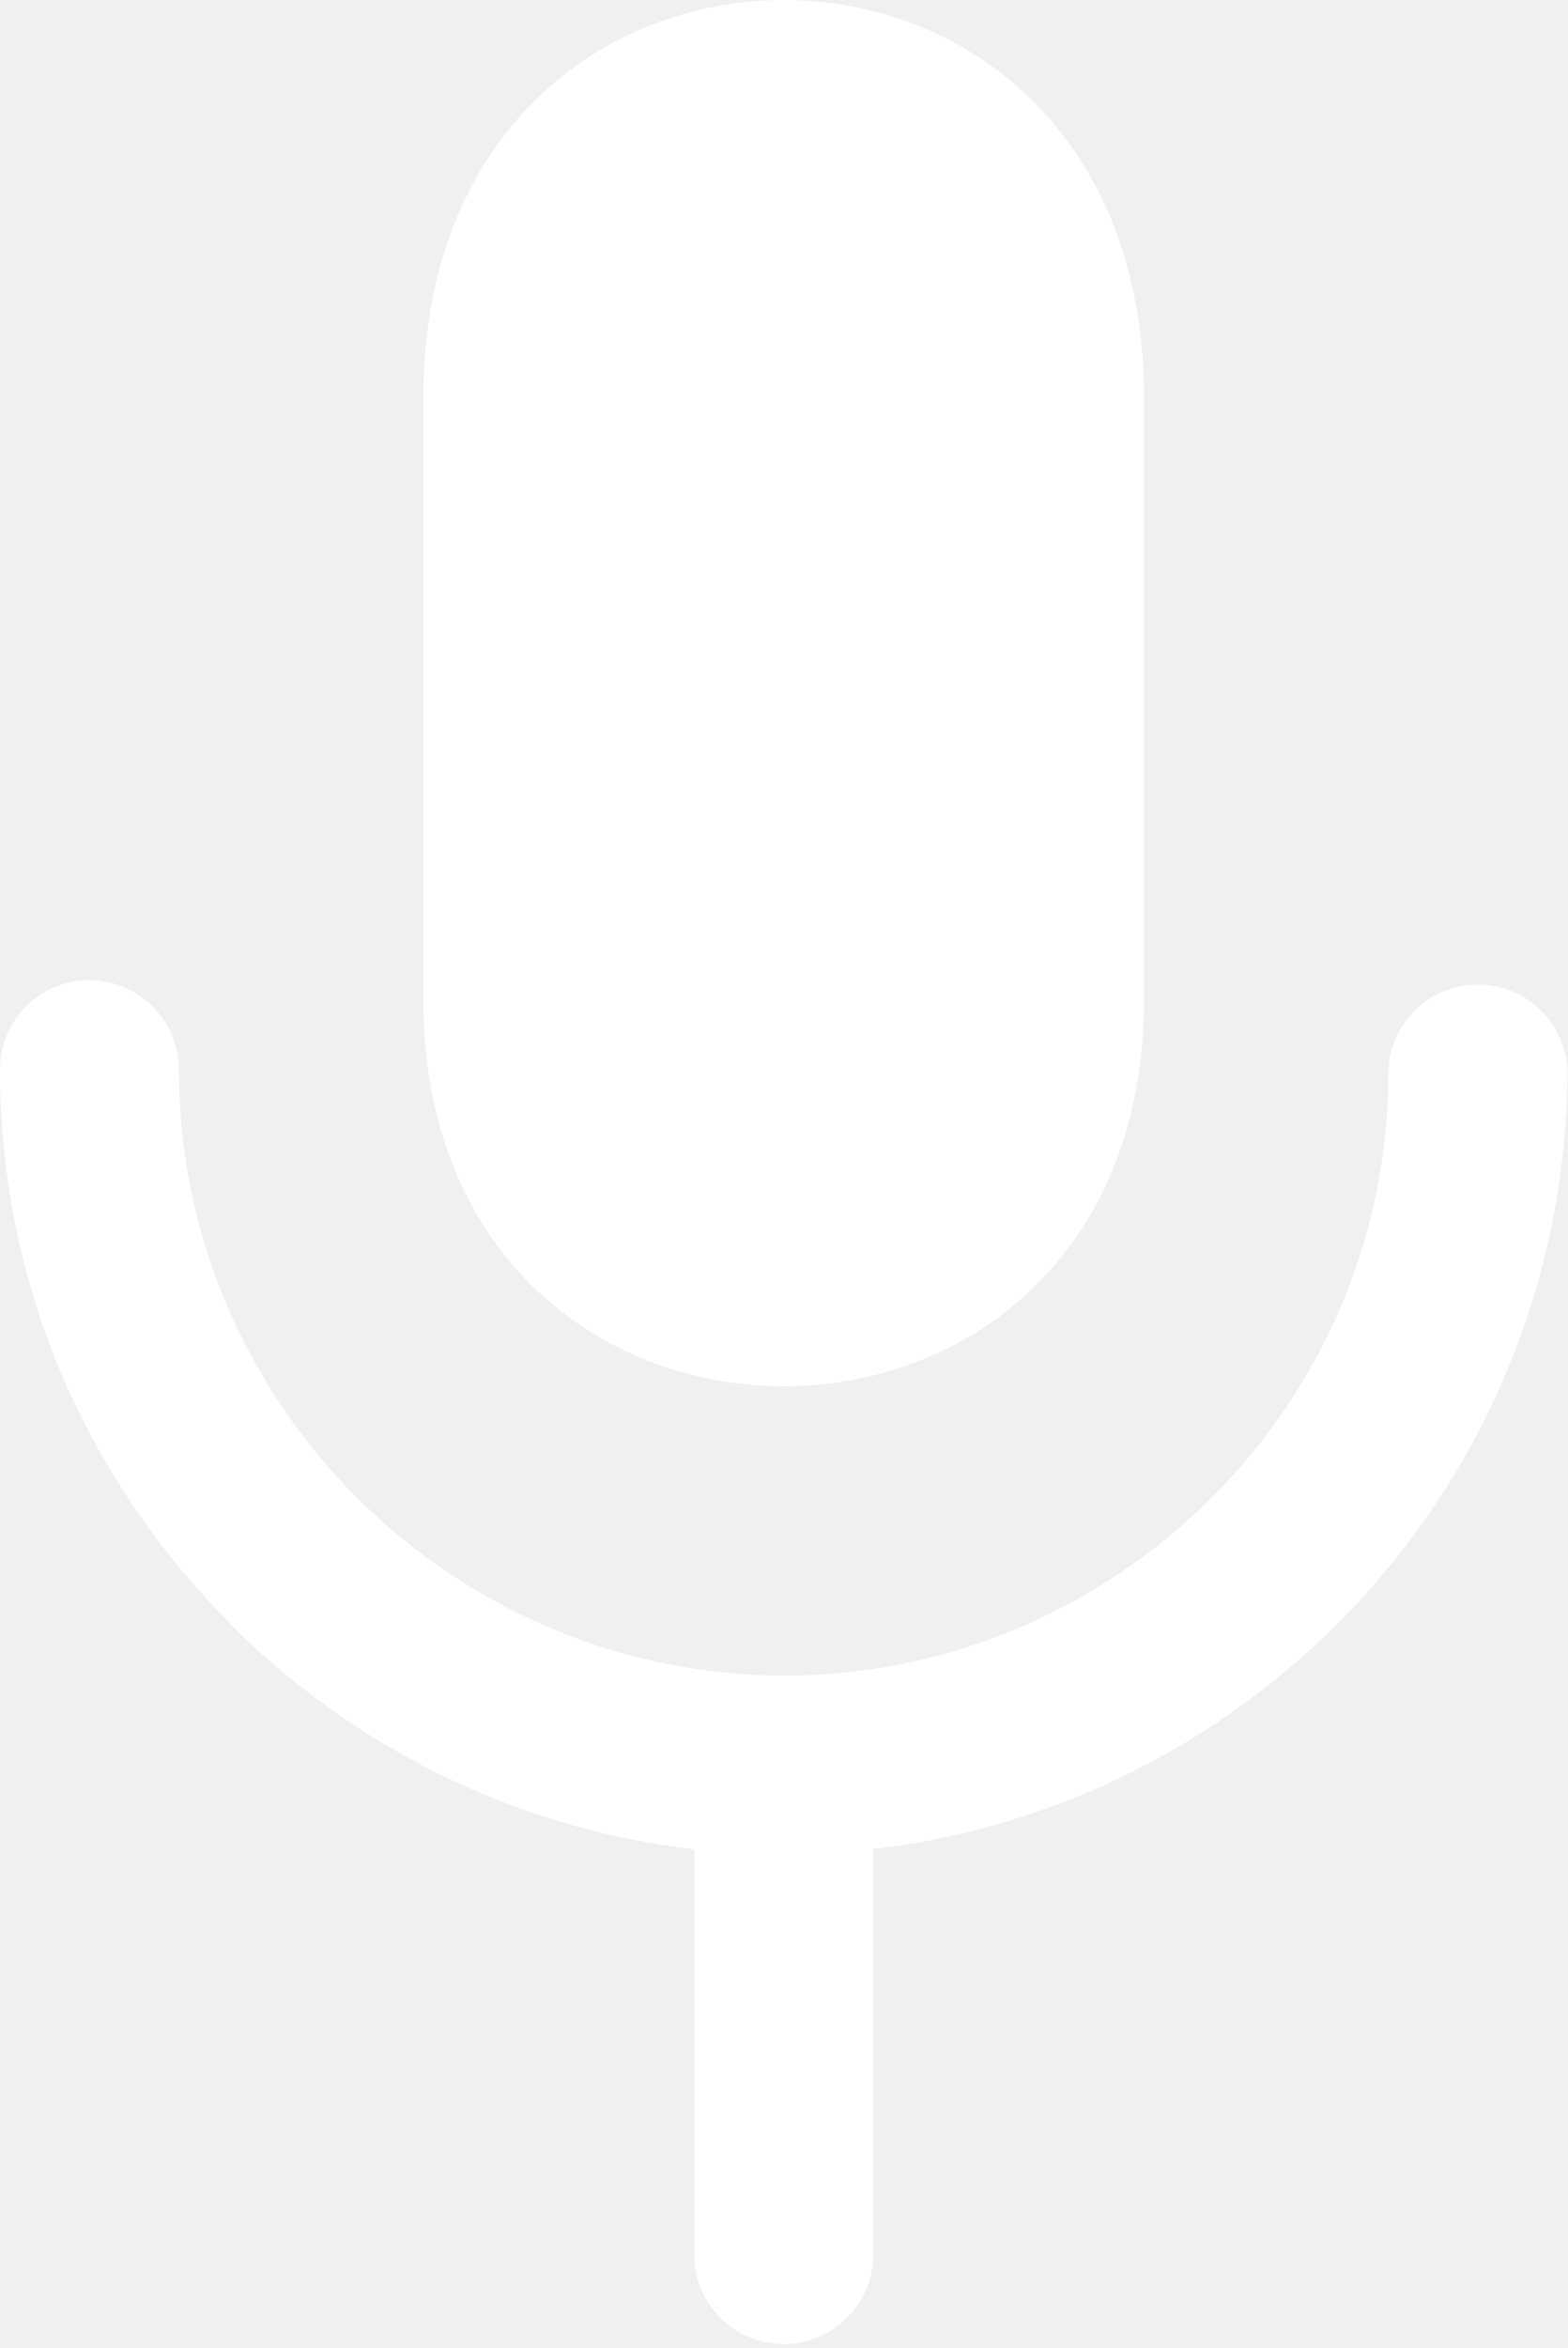
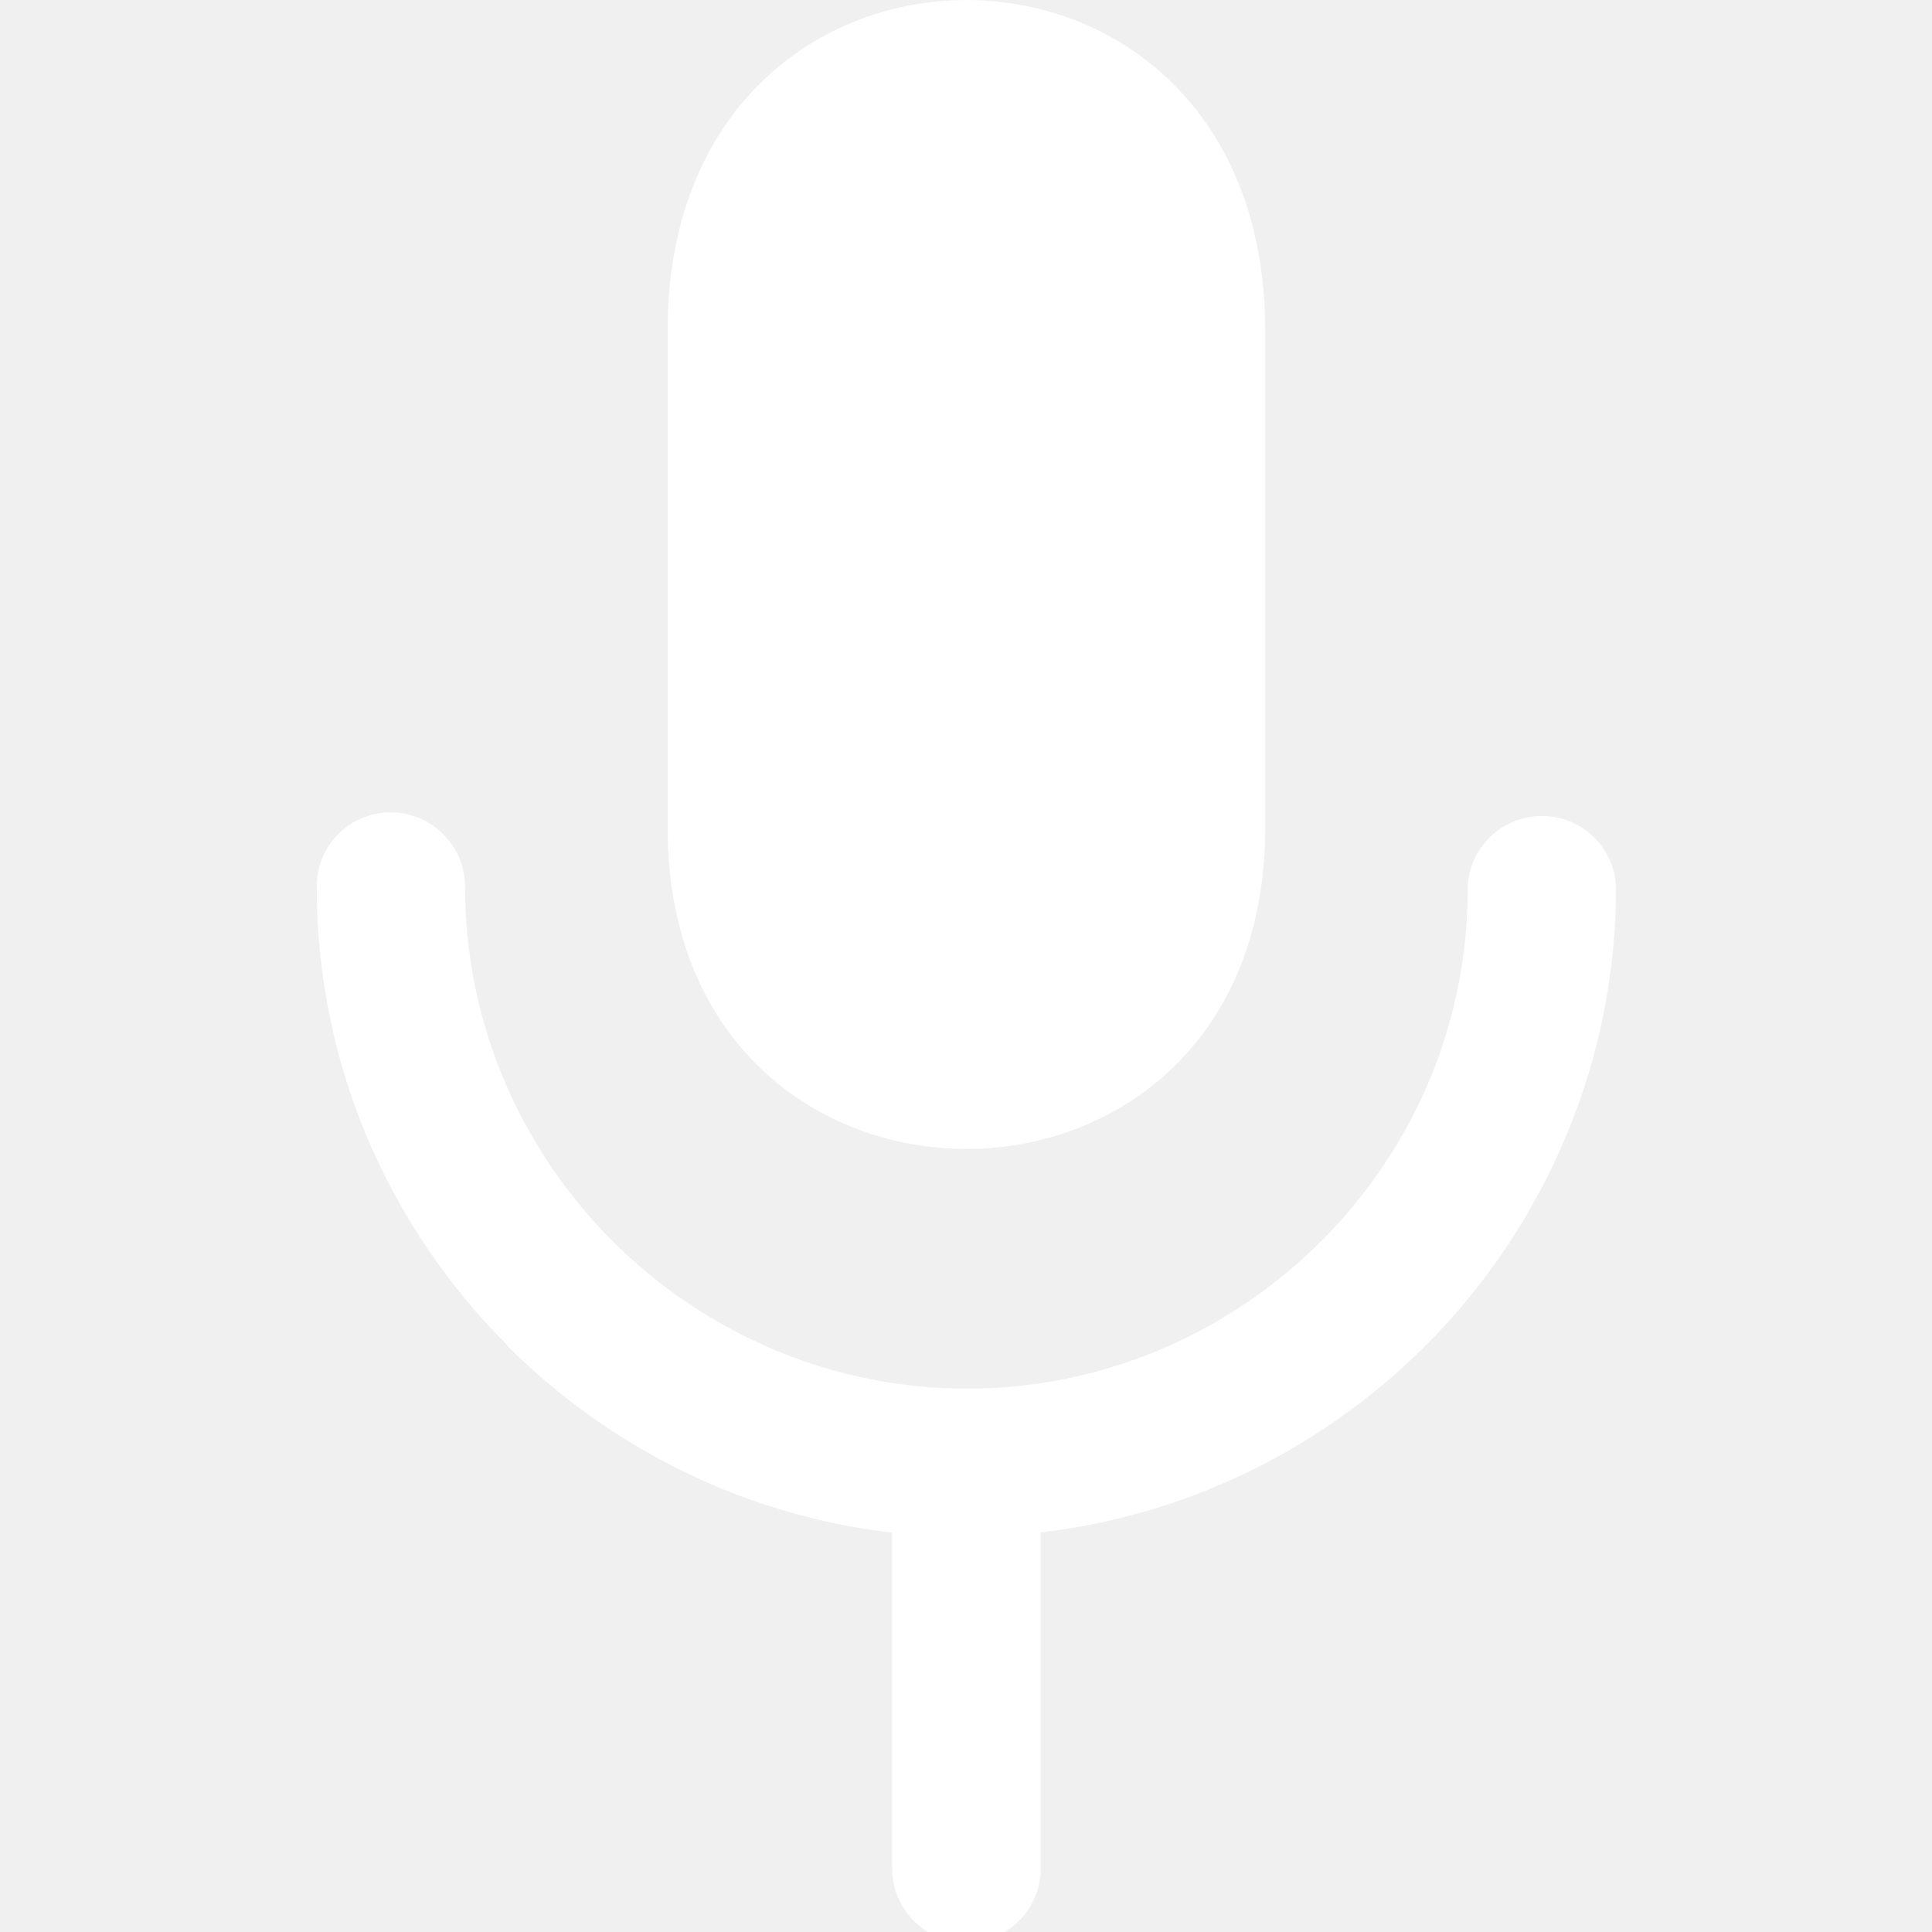
- <svg xmlns="http://www.w3.org/2000/svg" viewBox="0 0 82.05 122.88">
+ <svg xmlns="http://www.w3.org/2000/svg" viewBox="-20 0 122 122">
  <path fill="white" d="M59.89,20.83V52.3c0,27-37.73,27-37.73,0V20.83c0-27.77,37.73-27.77,37.73,0Zm-14.18,76V118.2a4.69,4.69,0,0,1-9.37,0V96.78a40.71,40.71,0,0,1-12.45-3.51A41.63,41.63,0,0,1,12.05,85L12,84.91A41.31,41.31,0,0,1,3.12,71.68,40.73,40.73,0,0,1,0,56a4.67,4.67,0,0,1,8-3.31l.1.1A4.68,4.68,0,0,1,9.37,56a31.27,31.27,0,0,0,2.4,12.06A32,32,0,0,0,29,85.28a31.41,31.41,0,0,0,24.13,0,31.89,31.89,0,0,0,10.29-6.9l.08-.07a32,32,0,0,0,6.82-10.22A31.27,31.27,0,0,0,72.68,56a4.69,4.69,0,0,1,9.37,0,40.65,40.65,0,0,1-3.12,15.65A41.45,41.45,0,0,1,70,85l-.09.08a41.34,41.34,0,0,1-11.75,8.18,40.86,40.86,0,0,1-12.46,3.51Z" />
</svg>
